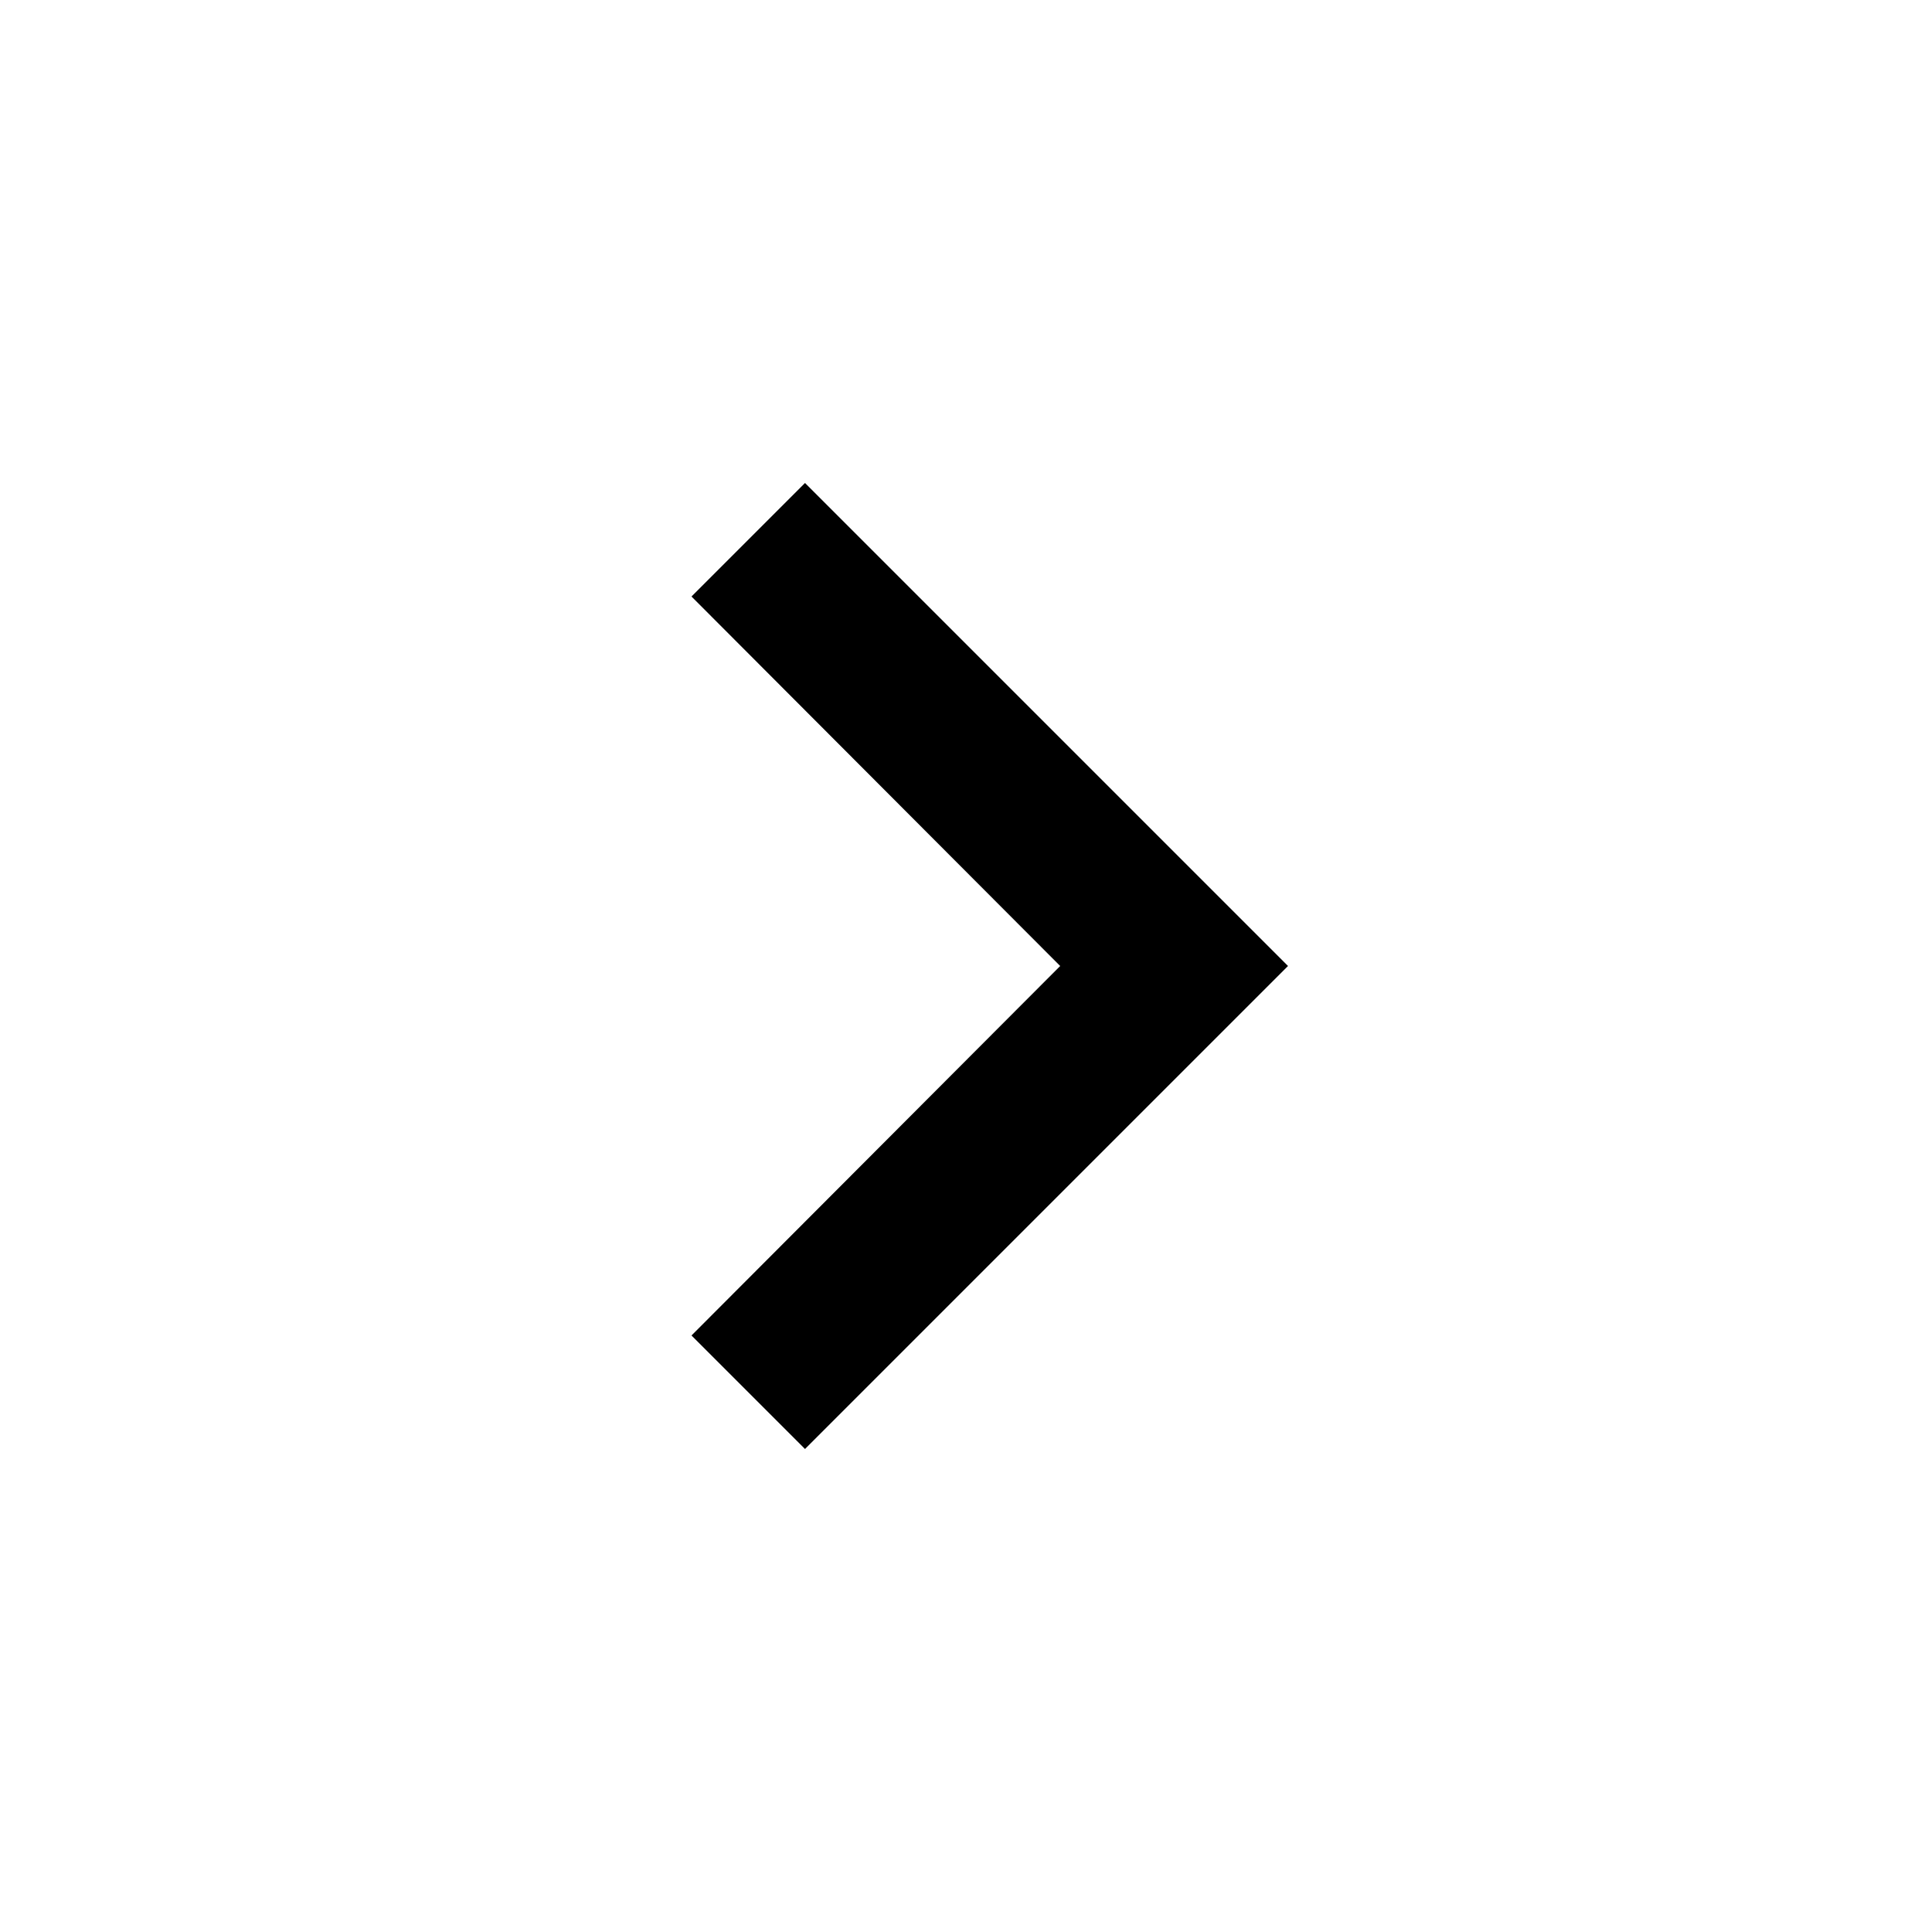
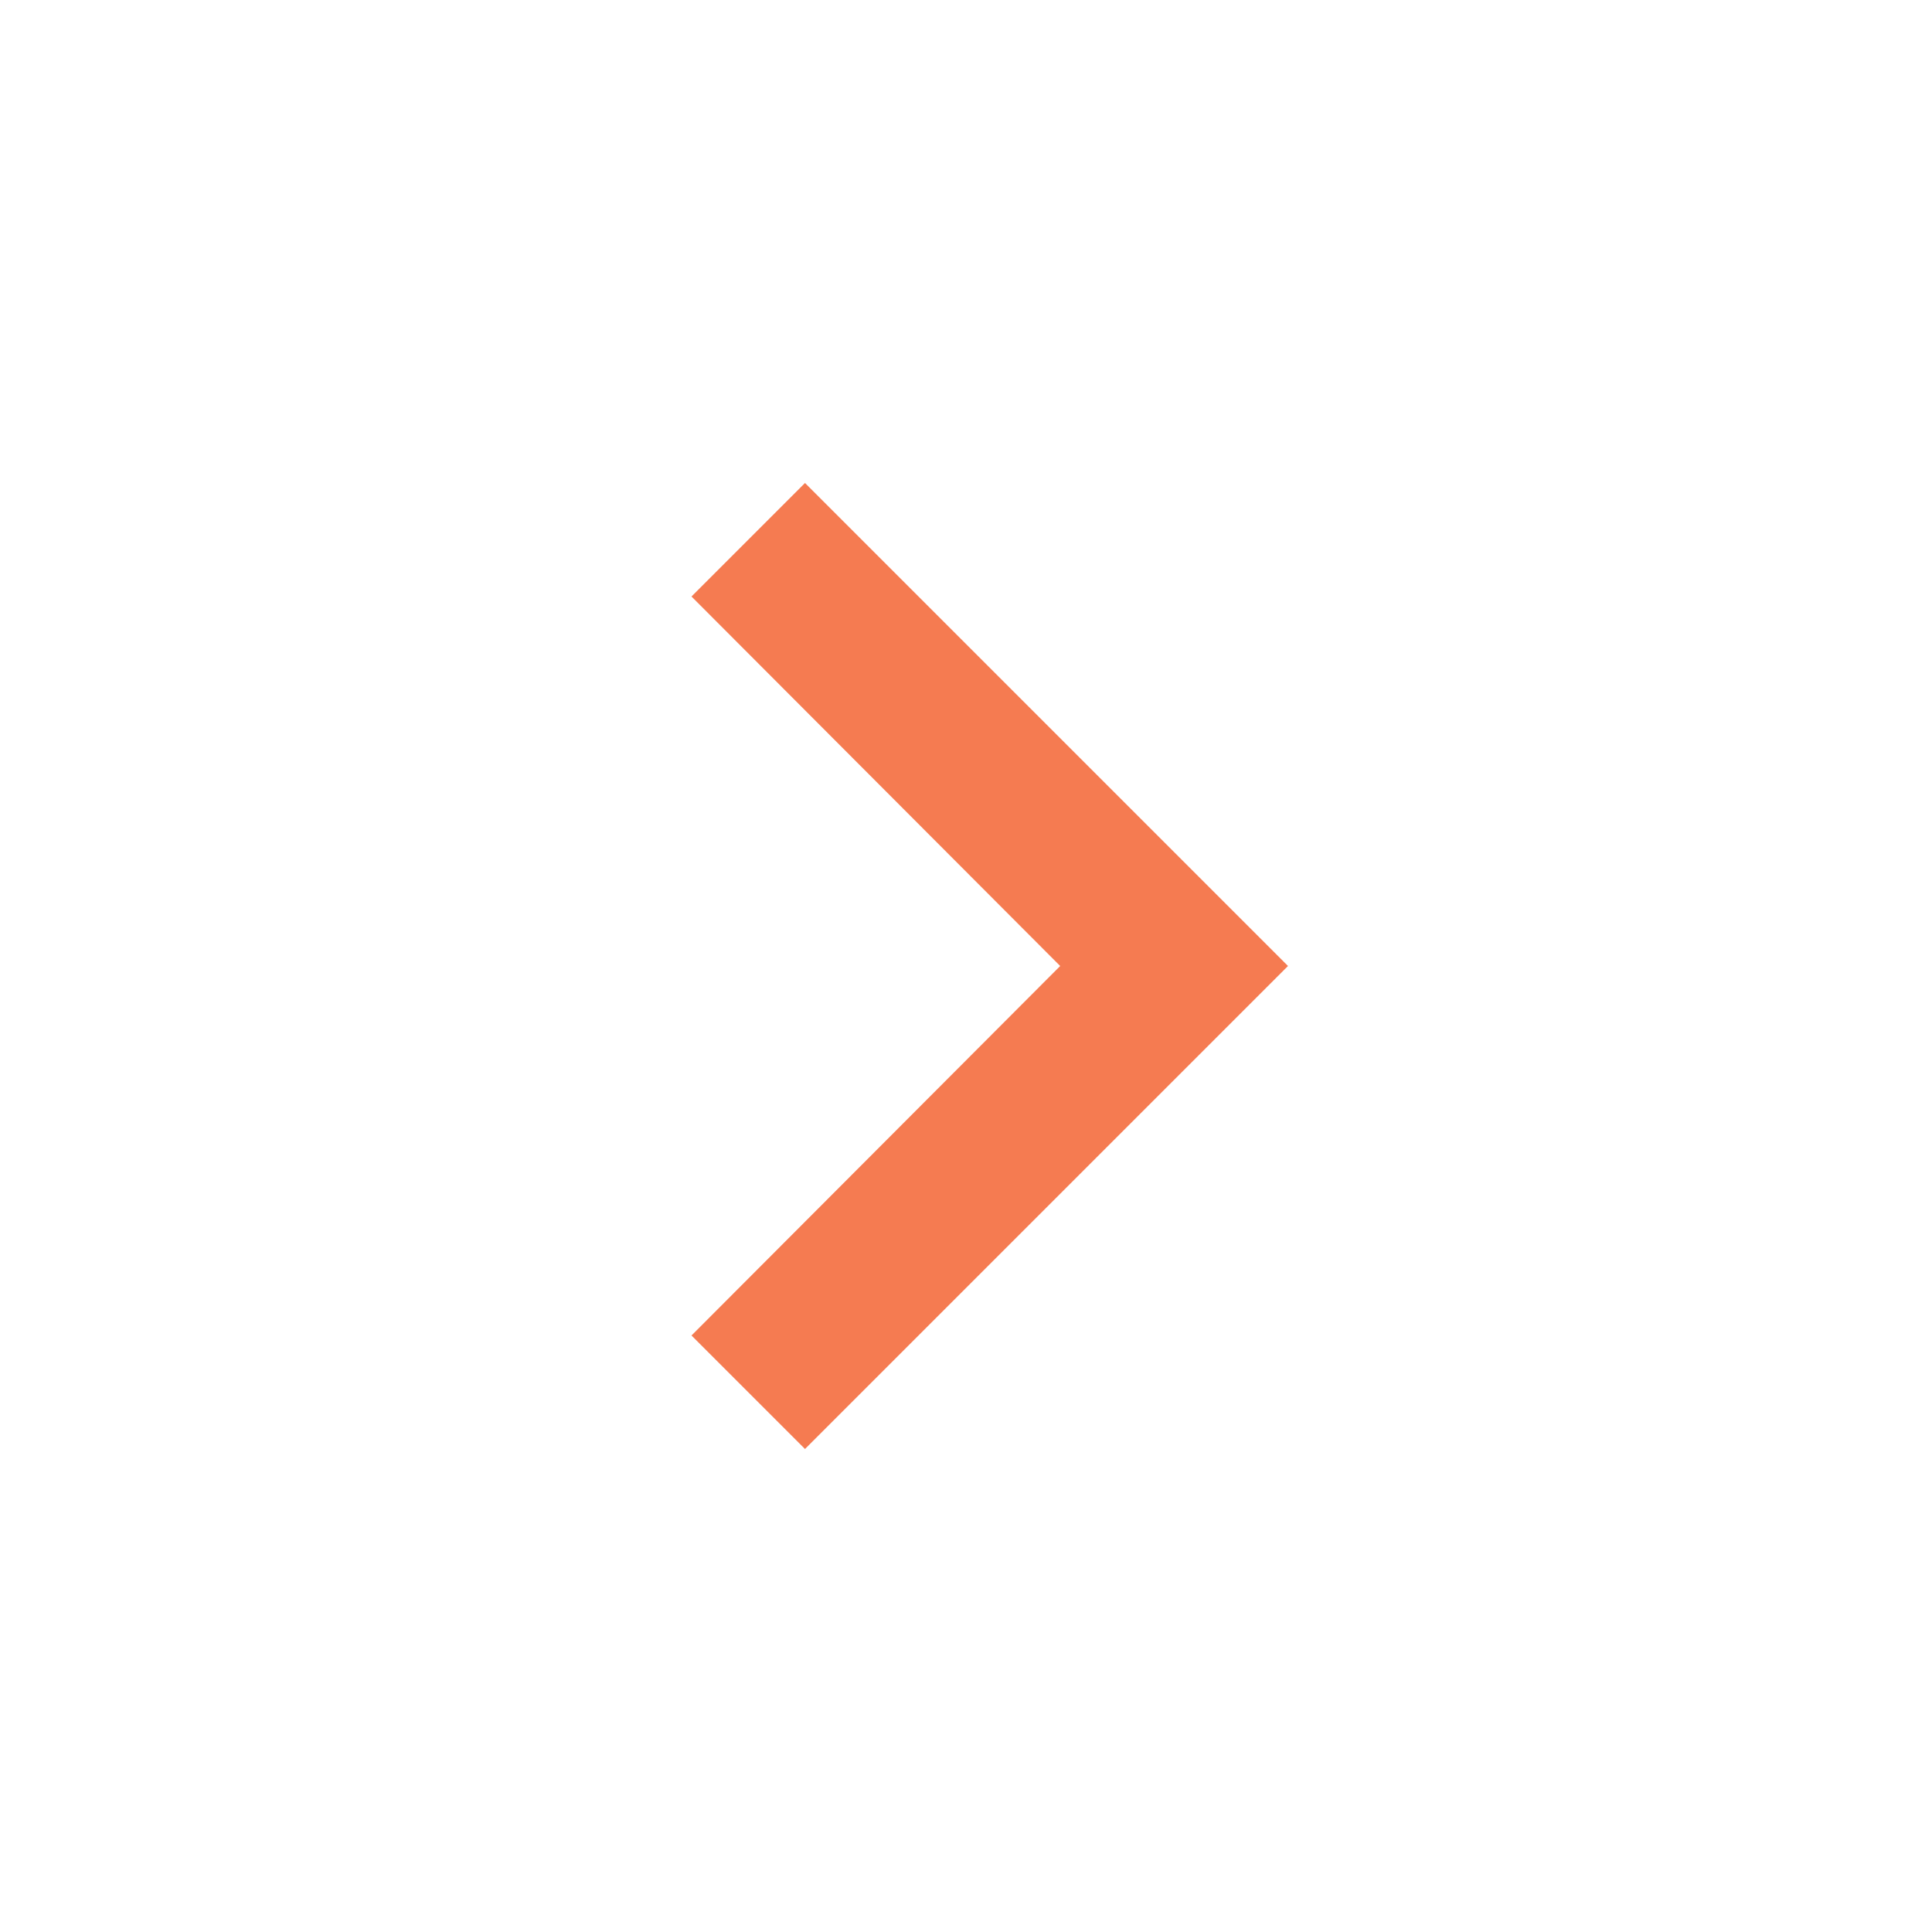
- <svg xmlns="http://www.w3.org/2000/svg" height="24px" viewBox="0 0 24 24" width="24px" fill="#000000">
+ <svg xmlns="http://www.w3.org/2000/svg" height="24px" viewBox="0 0 24 24" width="24px" fill="#F57B51">
  <path d="M0 0h24v24H0z" fill="none" />
  <path d="M10 6L8.59 7.41 13.17 12l-4.58 4.59L10 18l6-6z" />
</svg>
